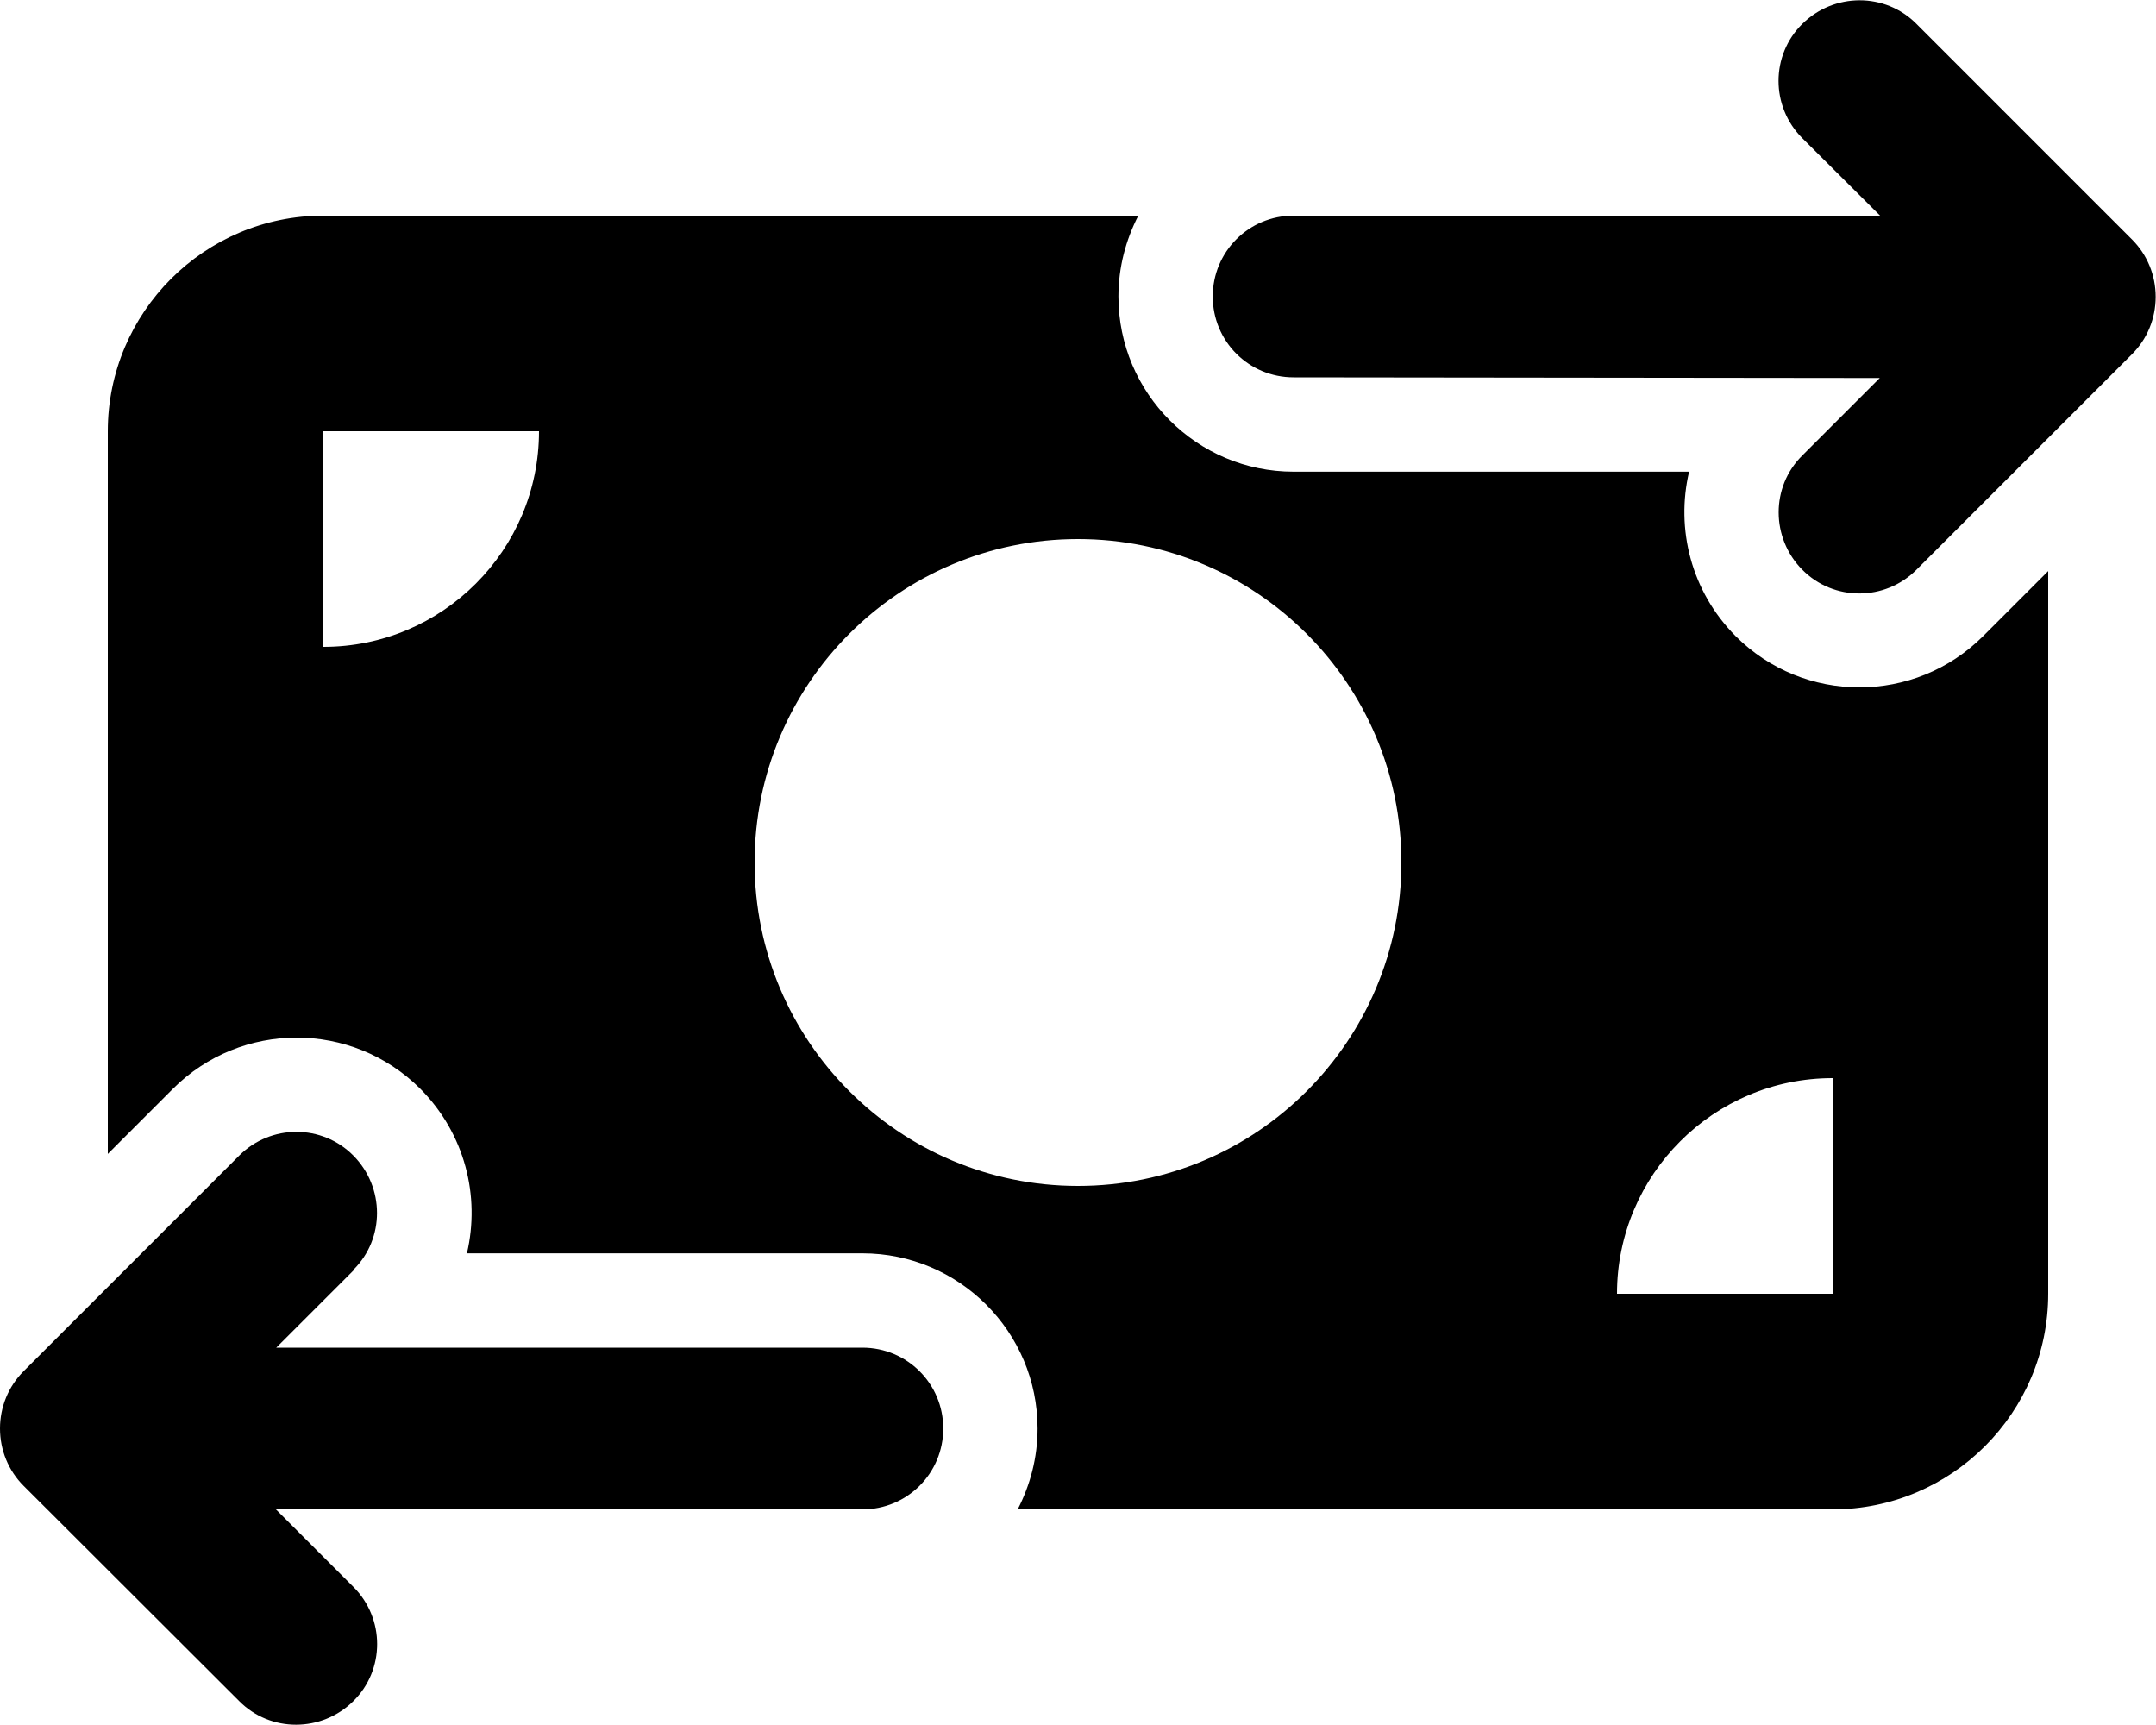
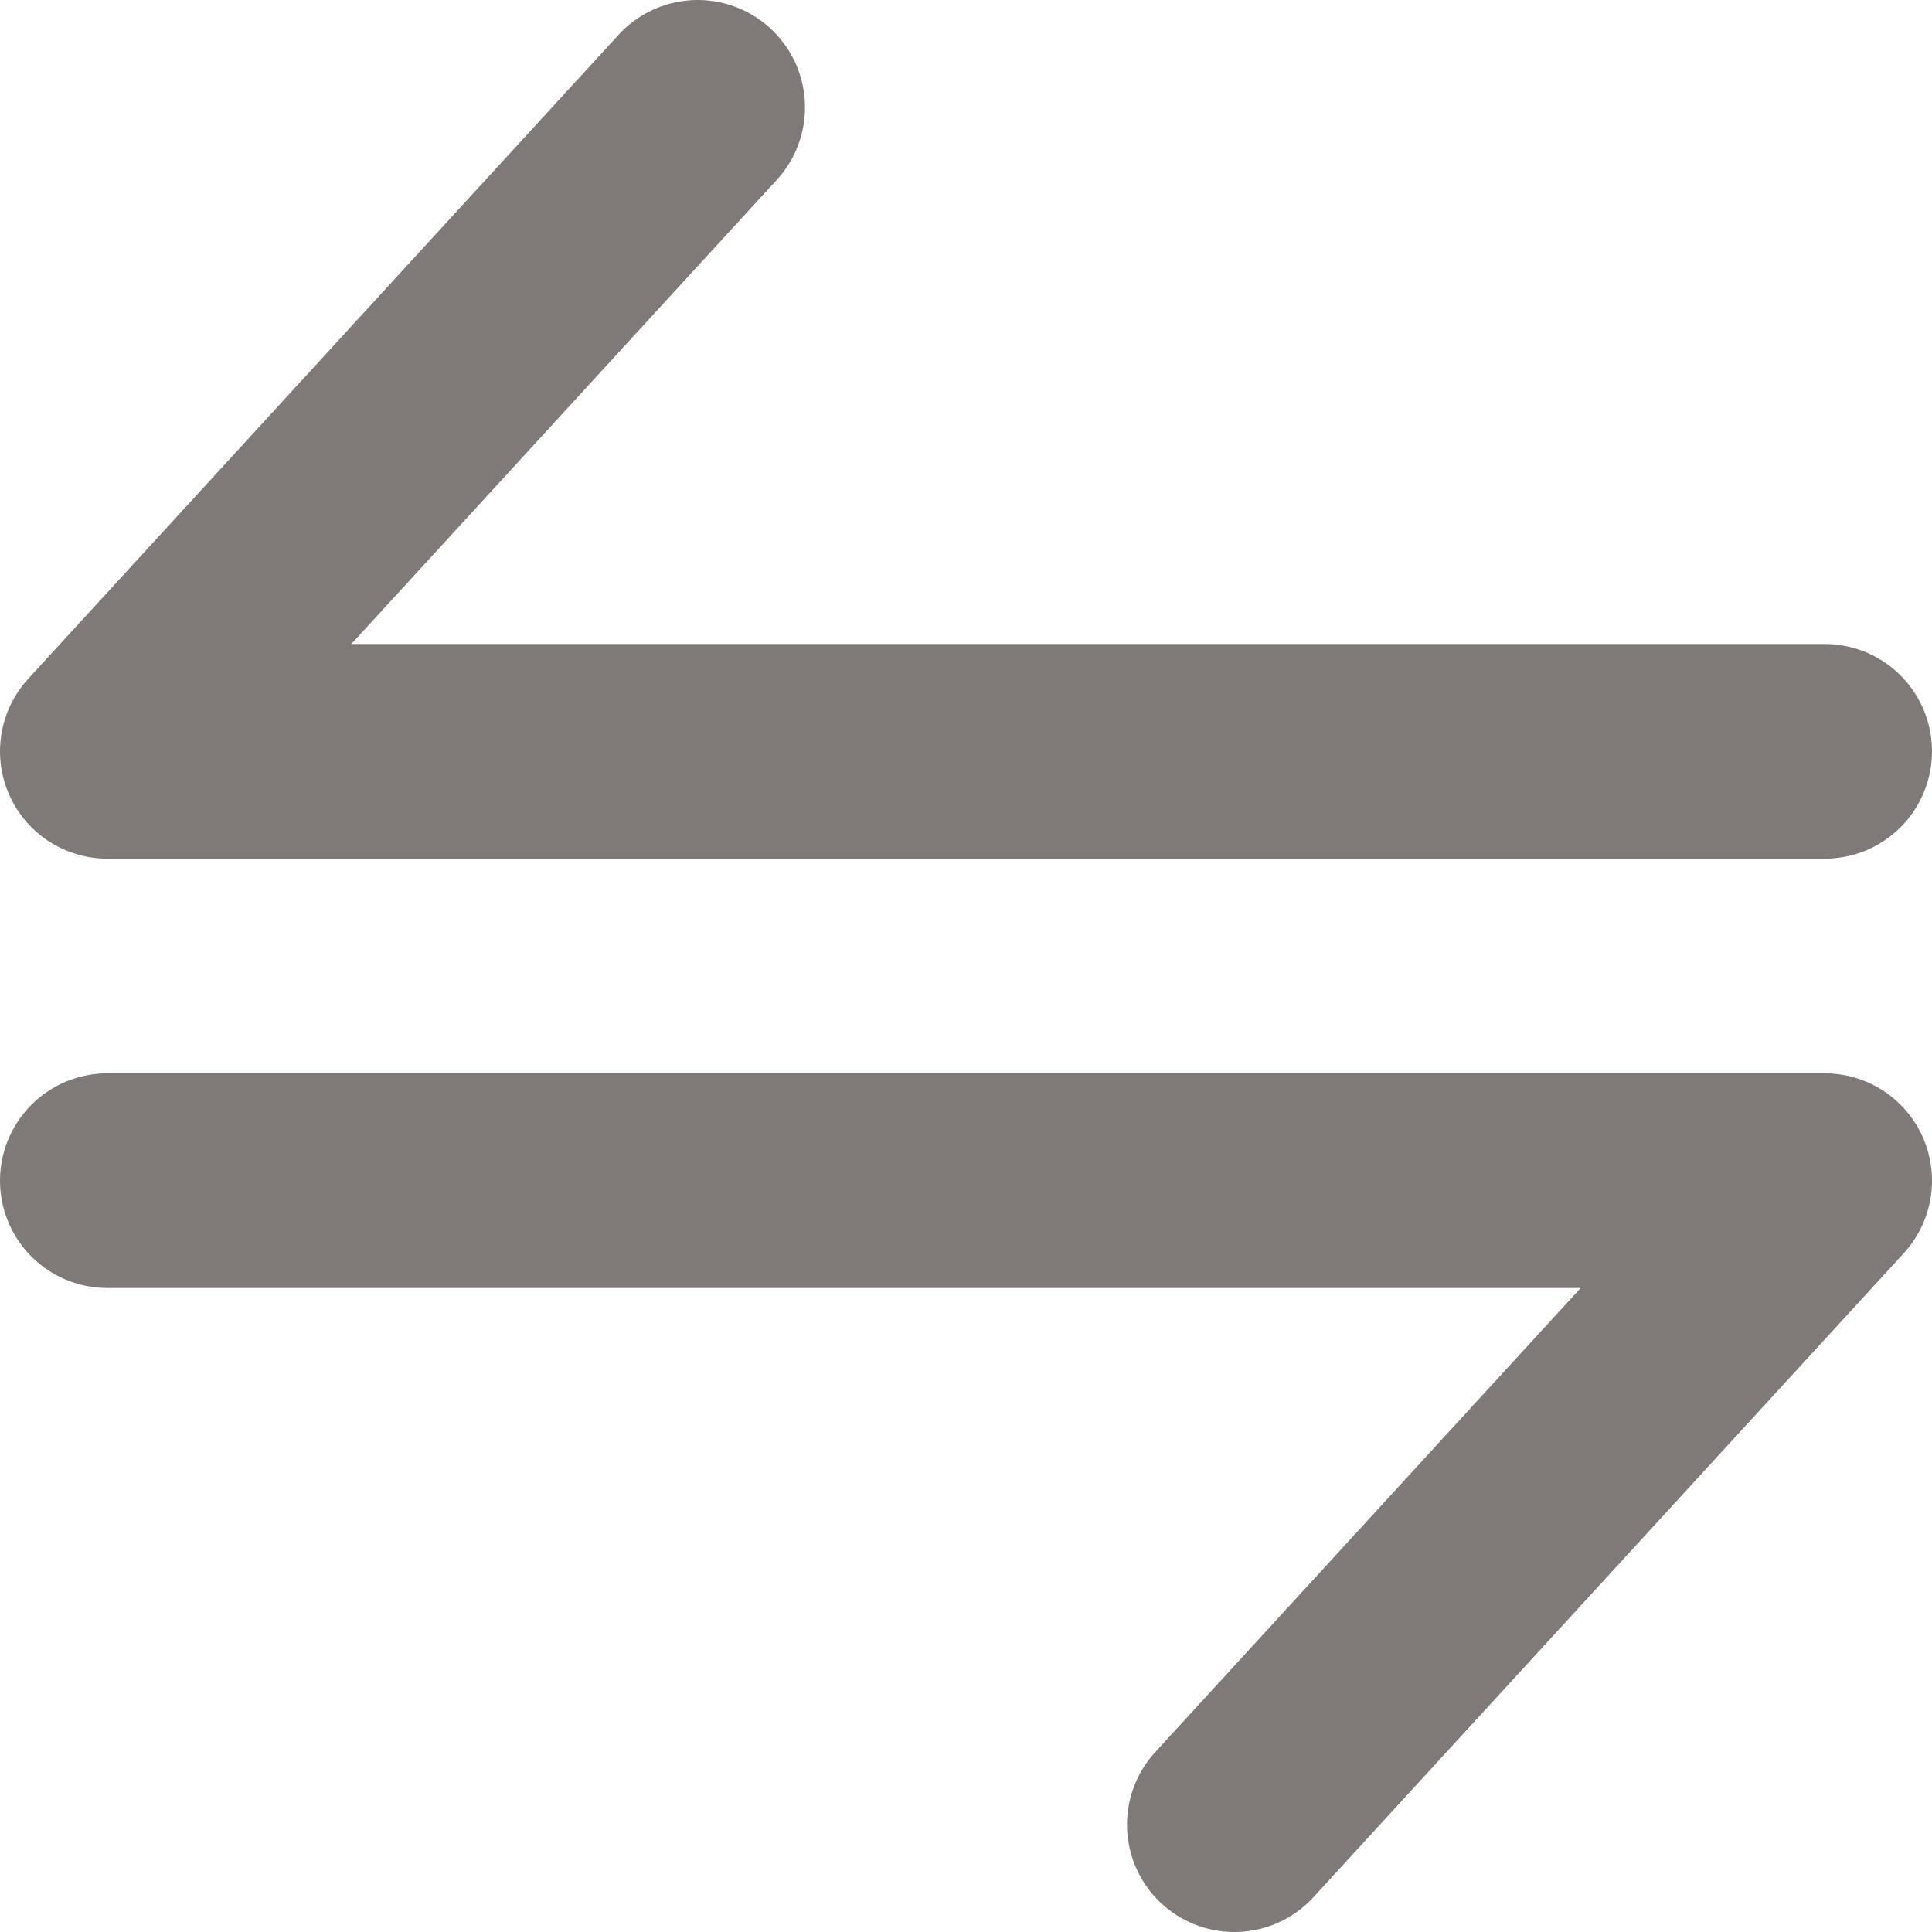
- <svg xmlns="http://www.w3.org/2000/svg" viewBox="0 0 640 512">
-   <path d="M535 41c-9.4-9.4-9.4-24.6 0-33.9s24.6-9.4 33.9 0l64 64c4.5 4.5 7 10.6 7 17s-2.5 12.5-7 17l-64 64c-9.4 9.4-24.6 9.4-33.9 0s-9.4-24.6 0-33.9l23-23L384 112c-13.3 0-24-10.7-24-24s10.7-24 24-24l174.1 0L535 41zM105 377l-23 23L256 400c13.3 0 24 10.7 24 24s-10.7 24-24 24L81.9 448l23 23c9.4 9.4 9.4 24.6 0 33.9s-24.6 9.4-33.9 0L7 441c-4.5-4.5-7-10.6-7-17s2.5-12.5 7-17l64-64c9.4-9.4 24.6-9.4 33.9 0s9.4 24.6 0 33.9zM96 64H337.9c-3.7 7.2-5.9 15.3-5.9 24c0 28.7 23.3 52 52 52l117.4 0c-4 17 .6 35.5 13.8 48.8c20.3 20.3 53.2 20.3 73.5 0L608 169.5V384c0 35.3-28.7 64-64 64H302.1c3.7-7.2 5.9-15.3 5.9-24c0-28.7-23.3-52-52-52l-117.4 0c4-17-.6-35.5-13.8-48.8c-20.3-20.3-53.2-20.3-73.5 0L32 342.5V128c0-35.3 28.7-64 64-64zm64 64H96v64c35.3 0 64-28.7 64-64zM544 320c-35.3 0-64 28.7-64 64h64V320zM320 352a96 96 0 1 0 0-192 96 96 0 1 0 0 192z" />
+ <svg xmlns="http://www.w3.org/2000/svg" width="18" height="18" viewBox="0 0 18 18" fill="none">
+   <path d="M17 7H1L6.5 1M1 11H17L11.5 17" stroke="#7F7A77" stroke-width="2" stroke-linecap="round" stroke-linejoin="round" />
</svg>
